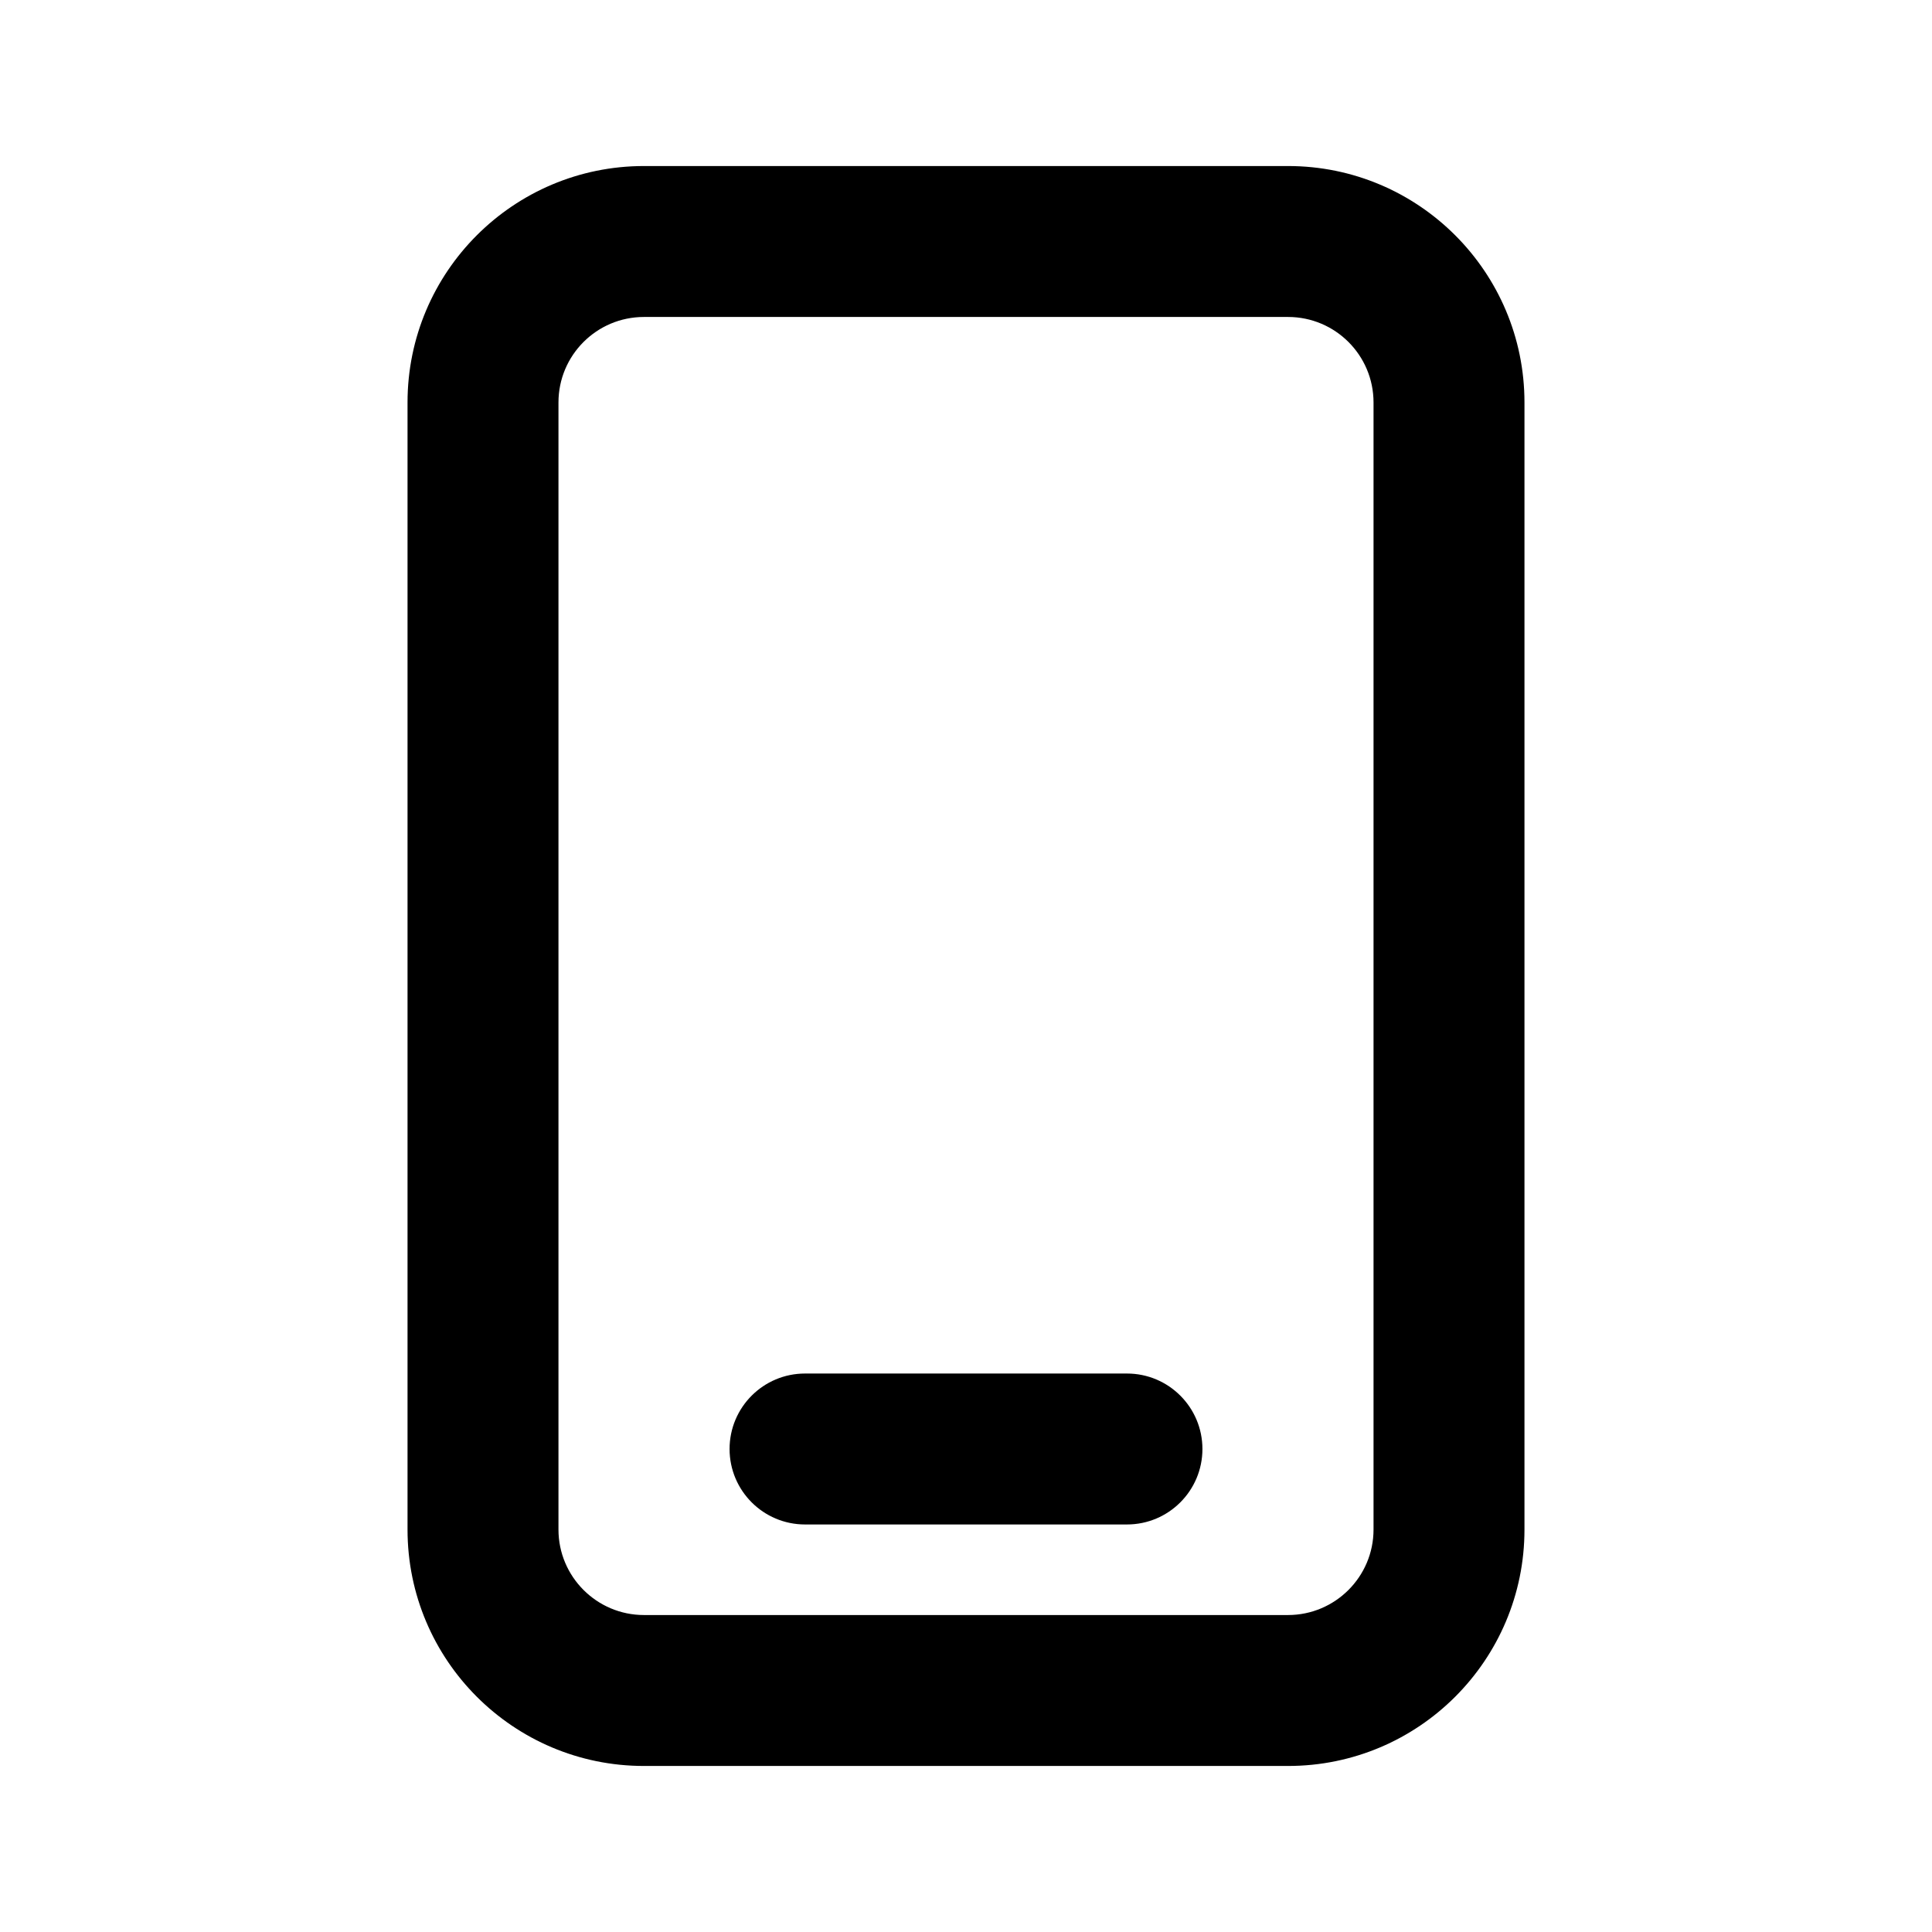
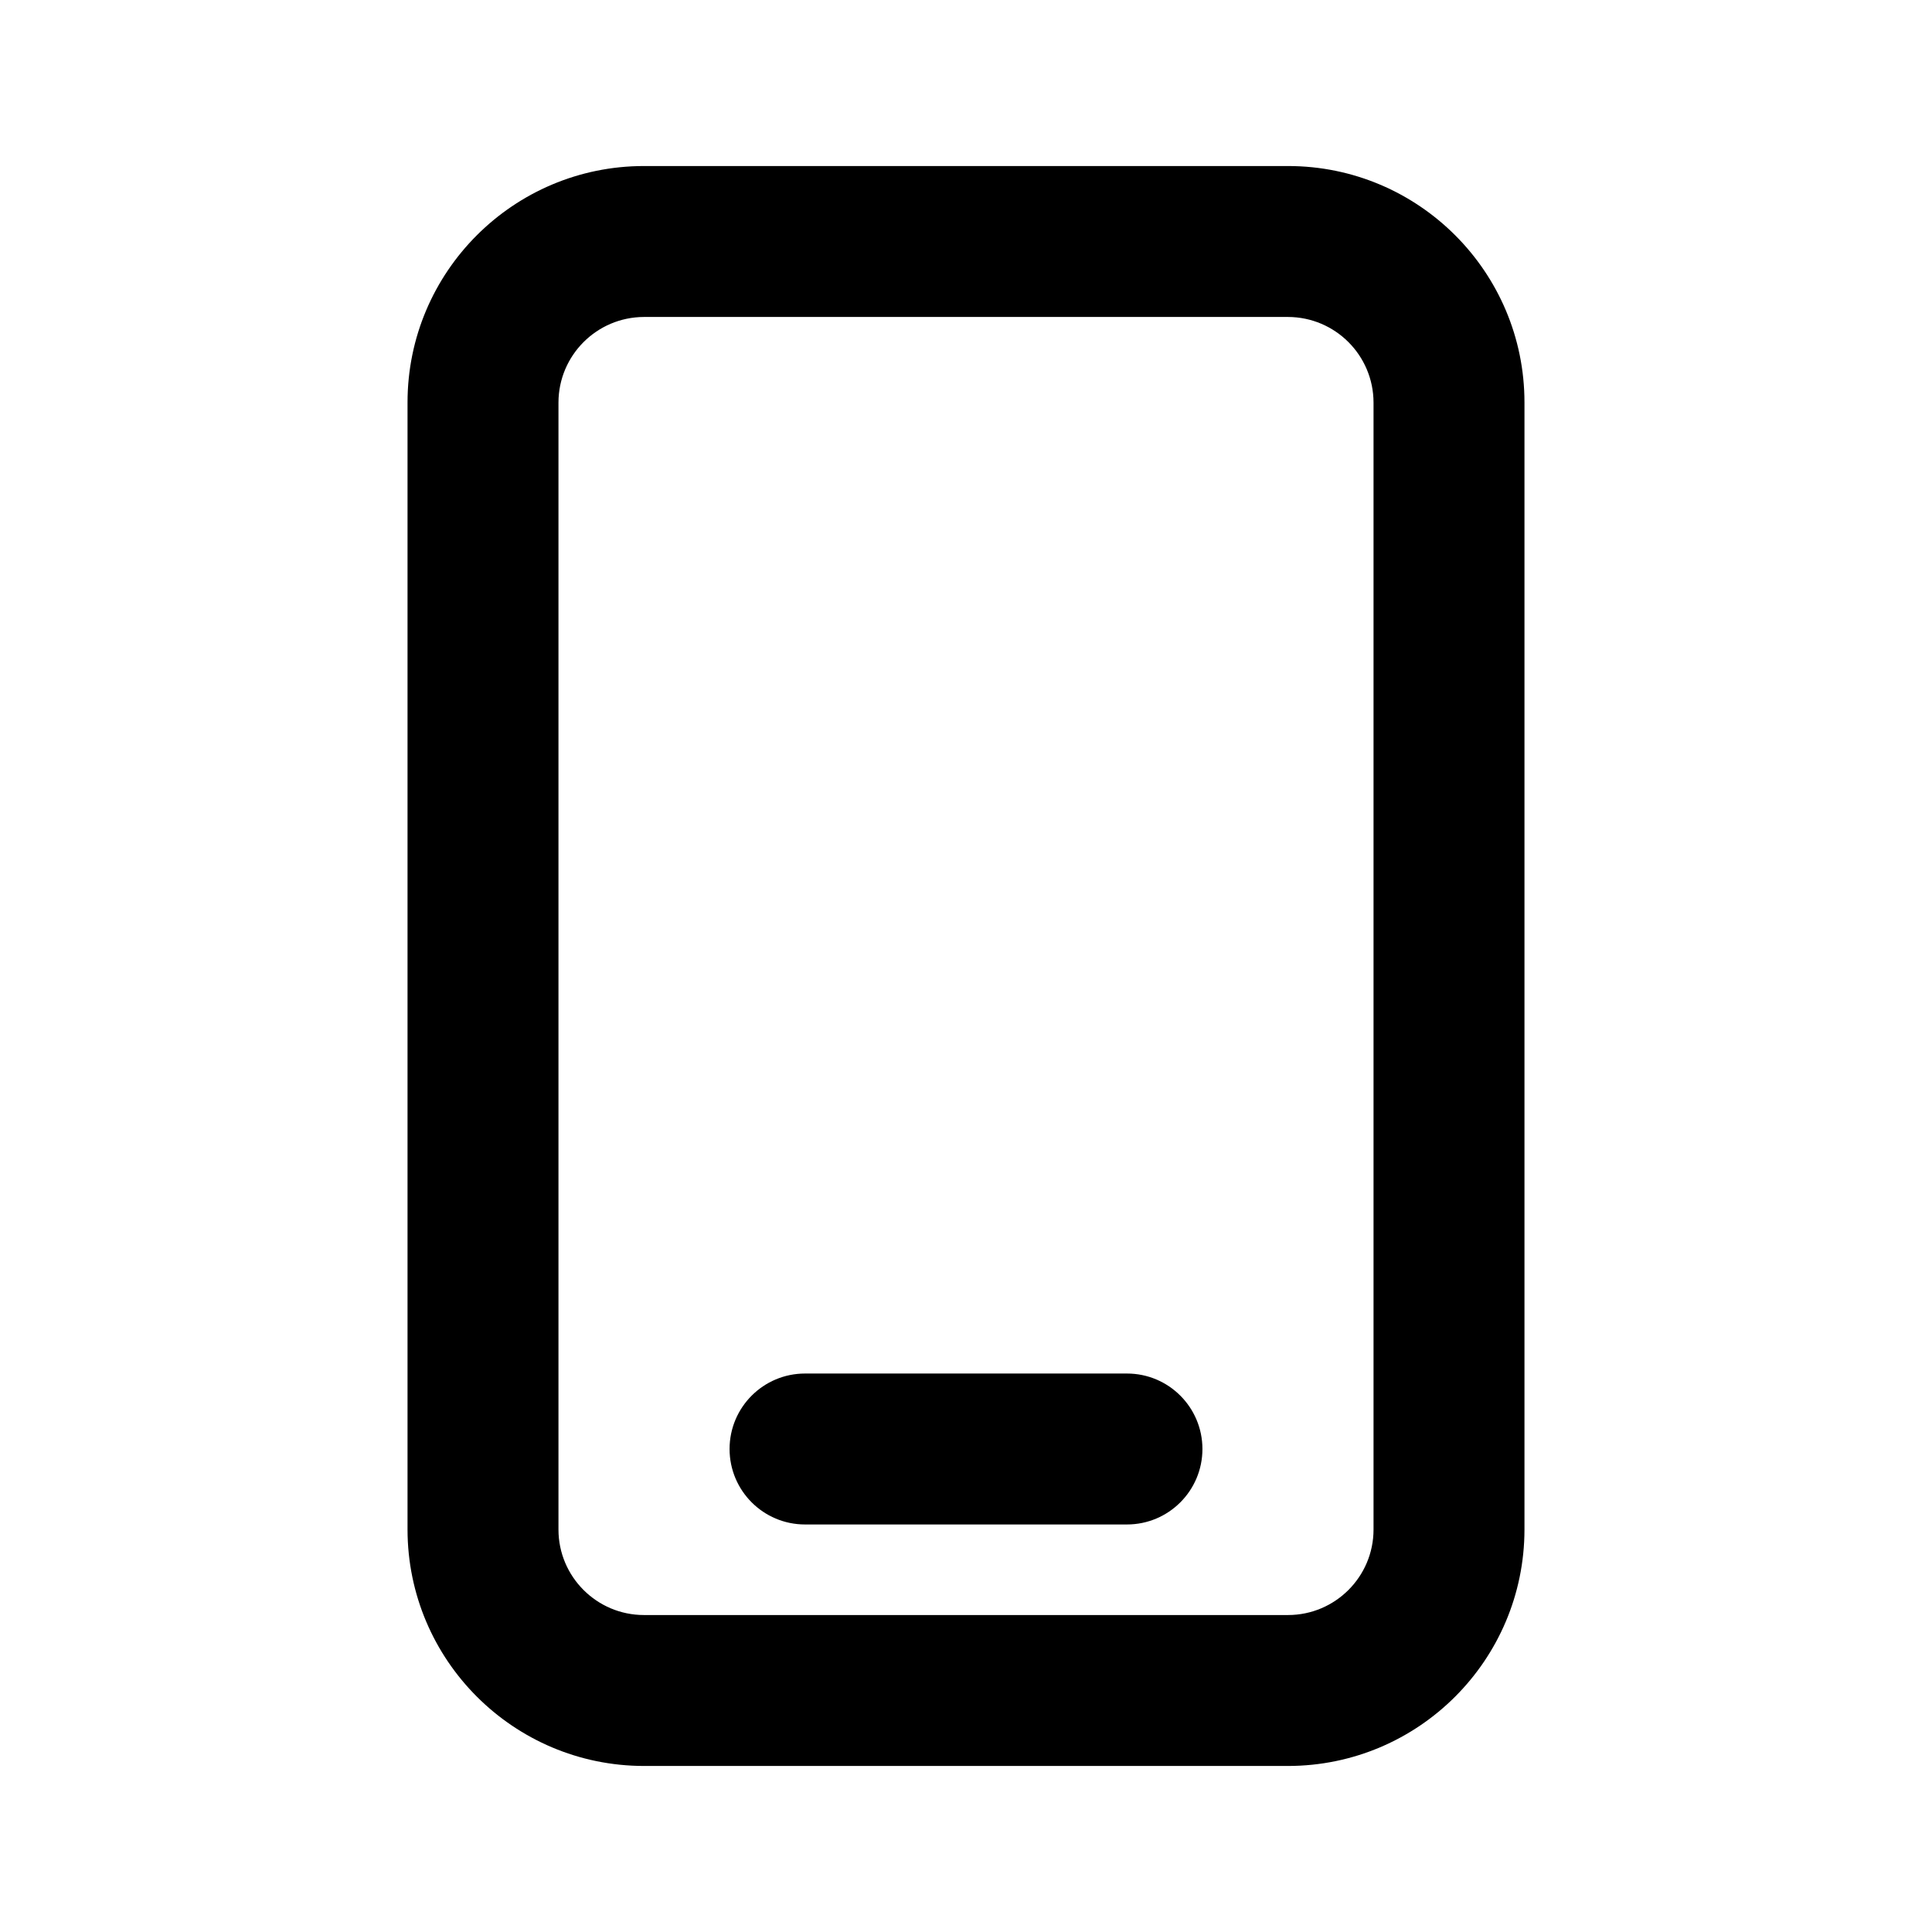
<svg xmlns="http://www.w3.org/2000/svg" fill="none" viewBox="0 0 16 16">
-   <path fill="#000" d="M10.667 1.375c1.081 0 1.958.877 1.958 1.958v9.334a1.958 1.958 0 0 1-1.958 1.958H5.333a1.958 1.958 0 0 1-1.958-1.958V3.333c0-1.081.877-1.958 1.958-1.958h5.334Zm-5.334 1.25a.708.708 0 0 0-.708.708v9.334c0 .39.317.708.708.708h5.334c.39 0 .708-.317.708-.708V3.333a.708.708 0 0 0-.708-.708H5.333Zm4 8.75a.625.625 0 1 1 0 1.25H6.667a.625.625 0 1 1 0-1.25h2.666Z" />
+   <path fill="#000" d="M10.667 1.375c1.081 0 1.958.877 1.958 1.958v9.334a1.96 1.96 0 0 1-1.958 1.958H5.333a1.96 1.96 0 0 1-1.958-1.958V3.333c0-1.081.877-1.958 1.958-1.958zm-5.334 1.25a.71.71 0 0 0-.708.708v9.334c0 .39.317.708.708.708h5.334c.39 0 .708-.317.708-.708V3.333a.71.71 0 0 0-.708-.708zm4 8.75a.625.625 0 1 1 0 1.25H6.667a.625.625 0 1 1 0-1.25z" />
</svg>
